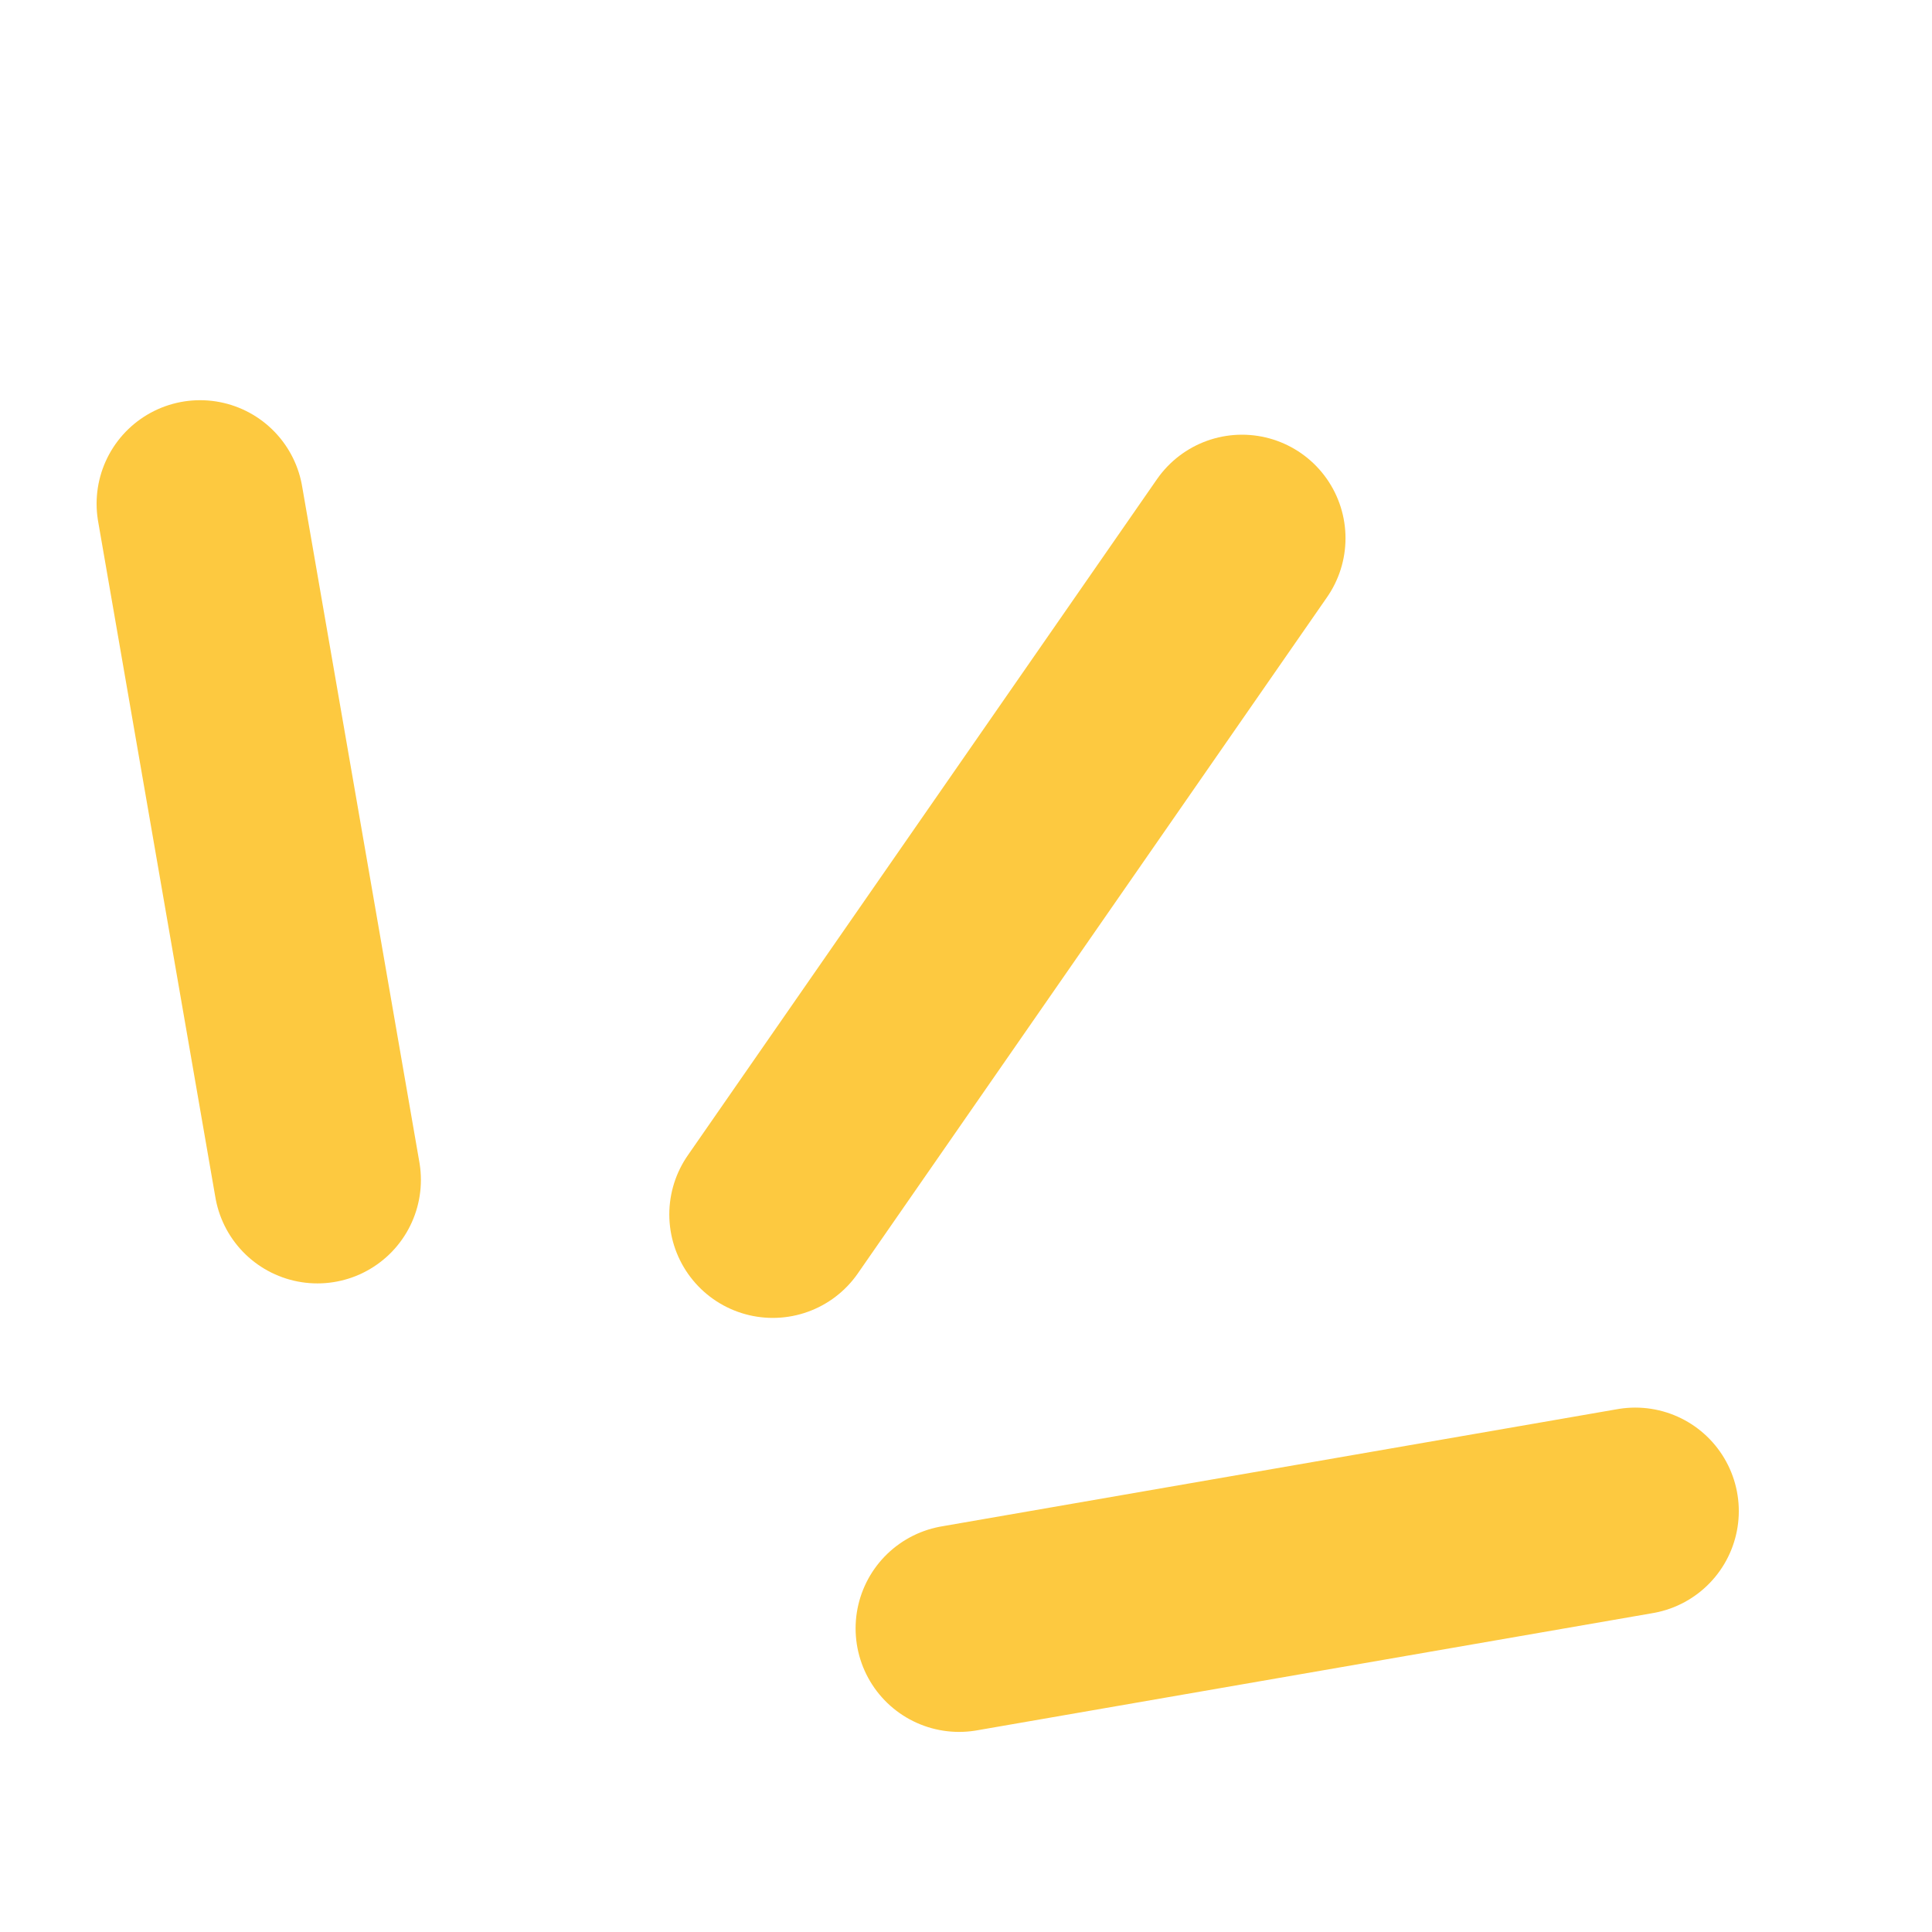
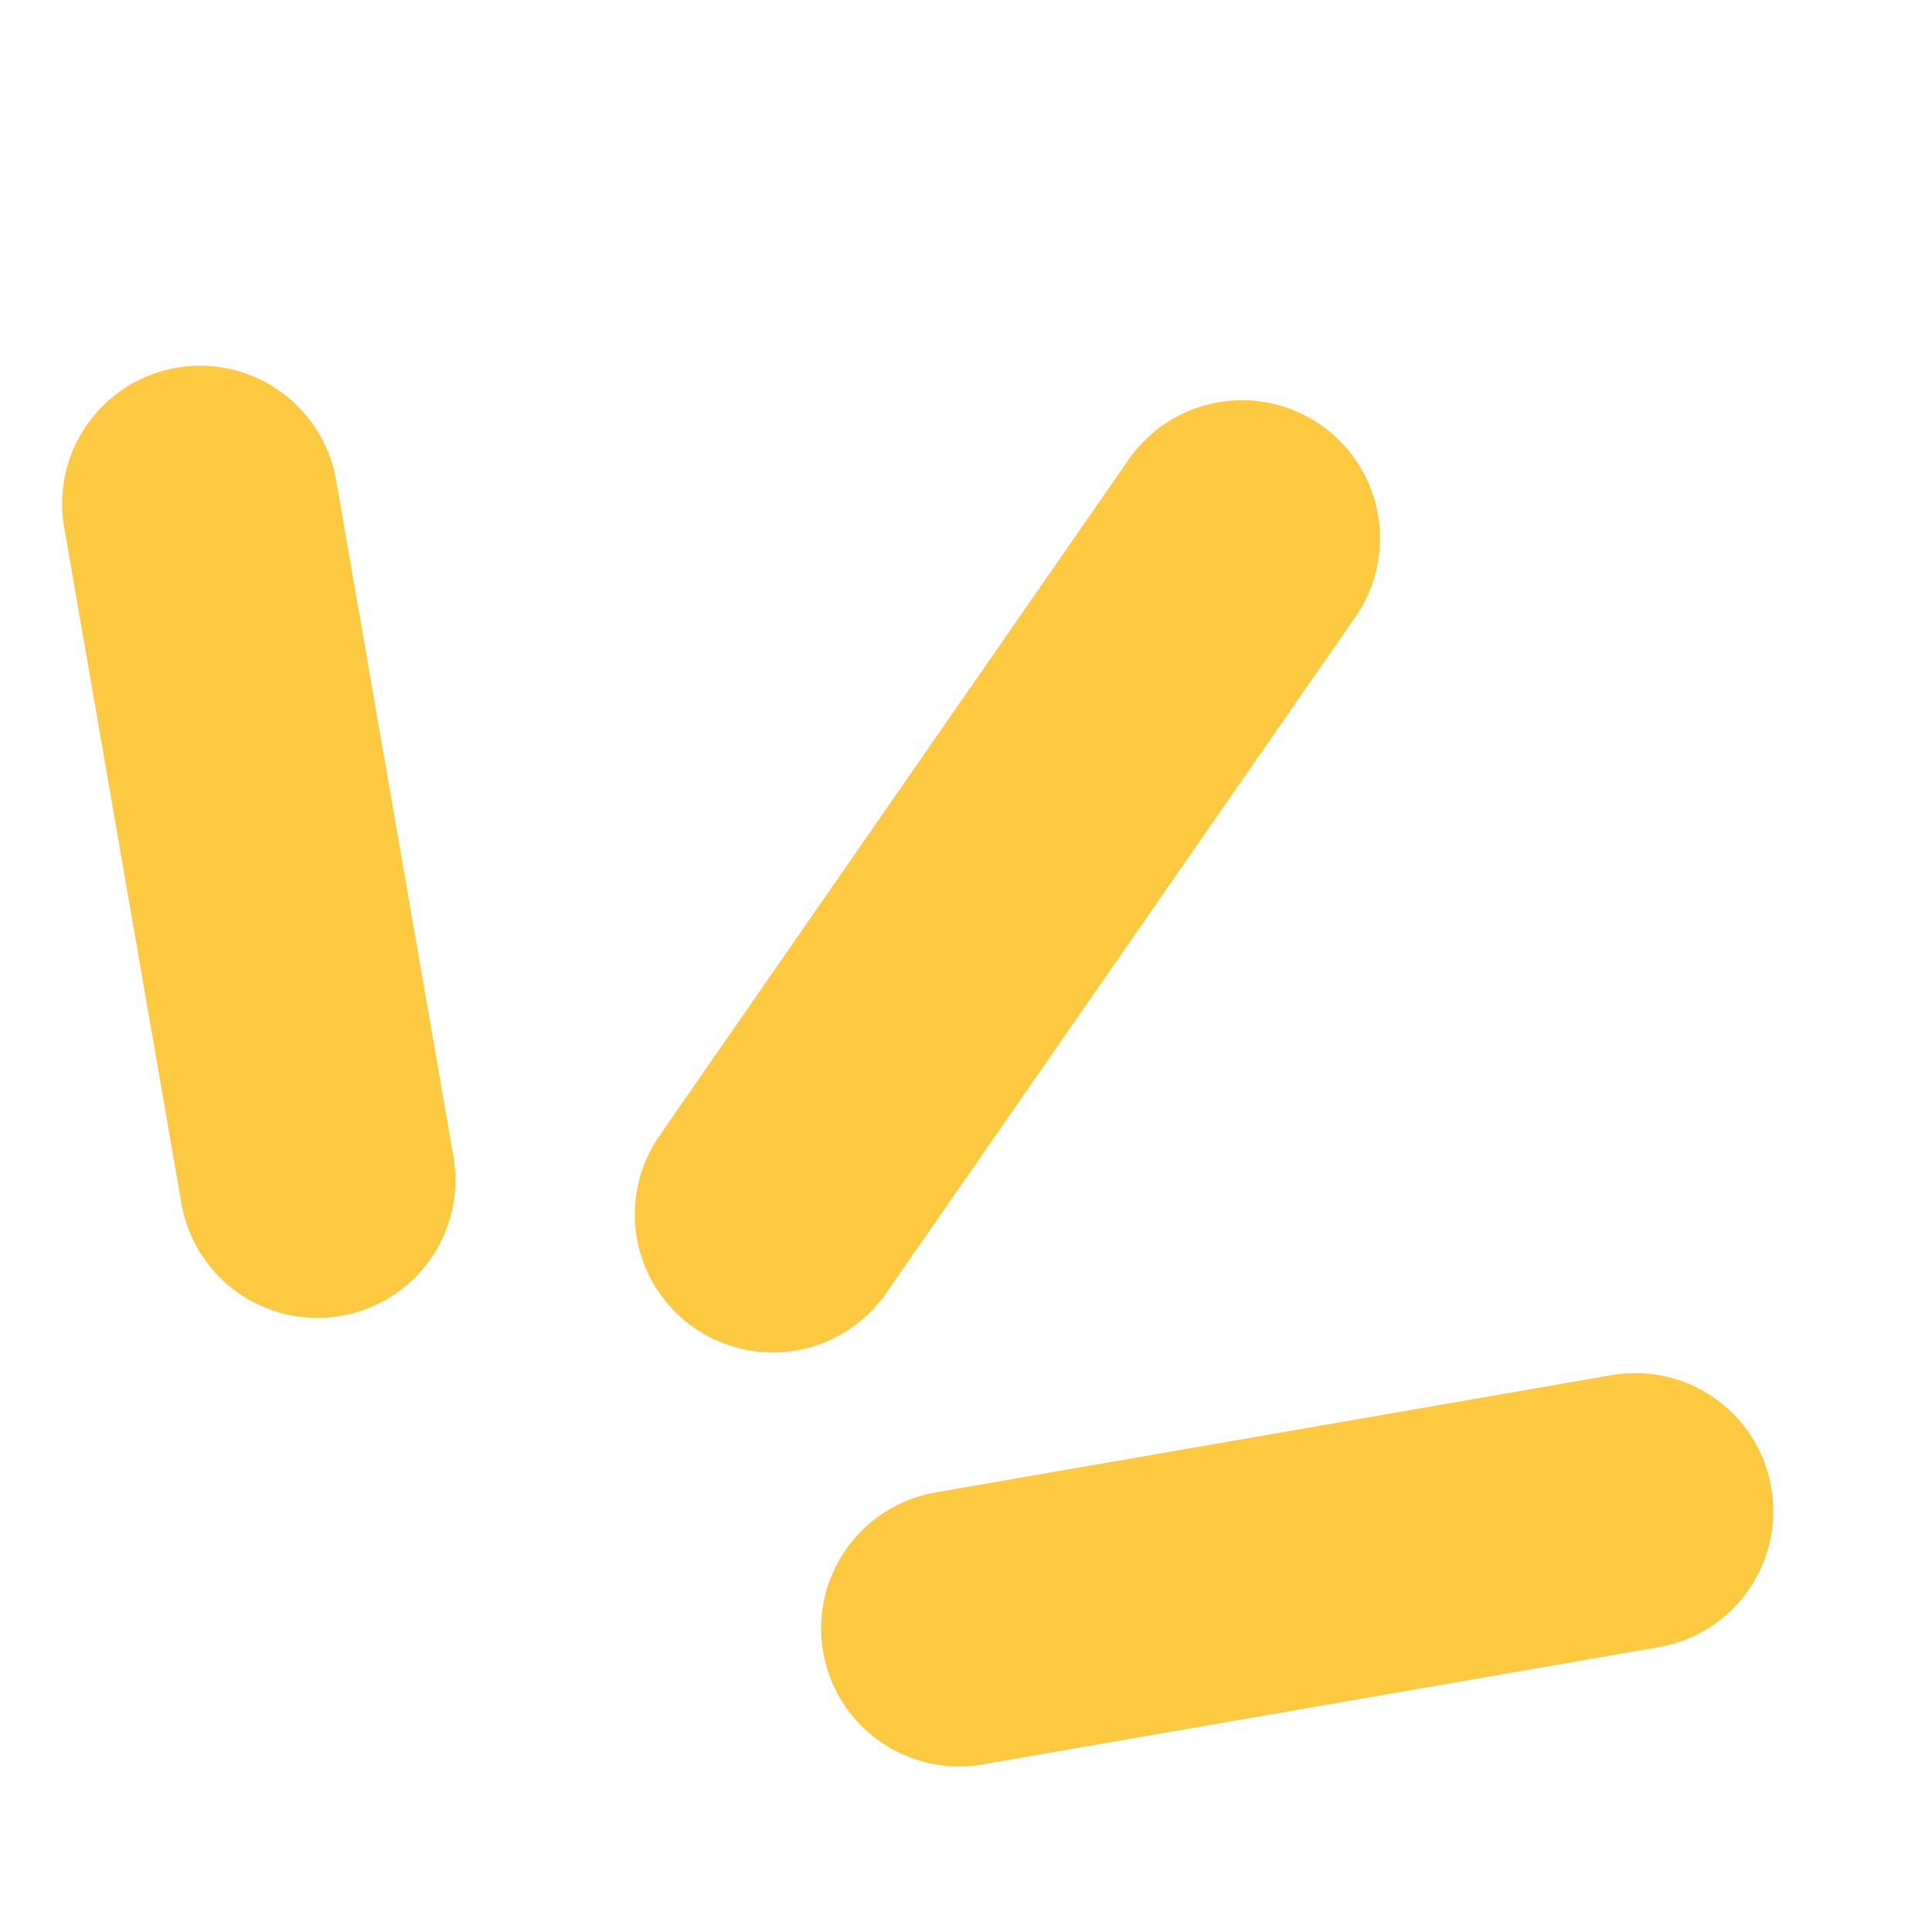
- <svg xmlns="http://www.w3.org/2000/svg" width="28" height="28" viewBox="0 0 28 28" fill="none" stroke="#FDC940" stroke-width="3" stroke-linecap="round">
+ <svg xmlns="http://www.w3.org/2000/svg" width="28" height="28" viewBox="0 0 28 28" fill="none" stroke="#FDC940" stroke-width="4" stroke-linecap="round">
  <path d="M4.6 17.1 2.9 7.3" />
  <path d="M11.2 17.6 18 7.8" />
  <path d="M13.9 23.6 23.7 21.9" />
</svg>
